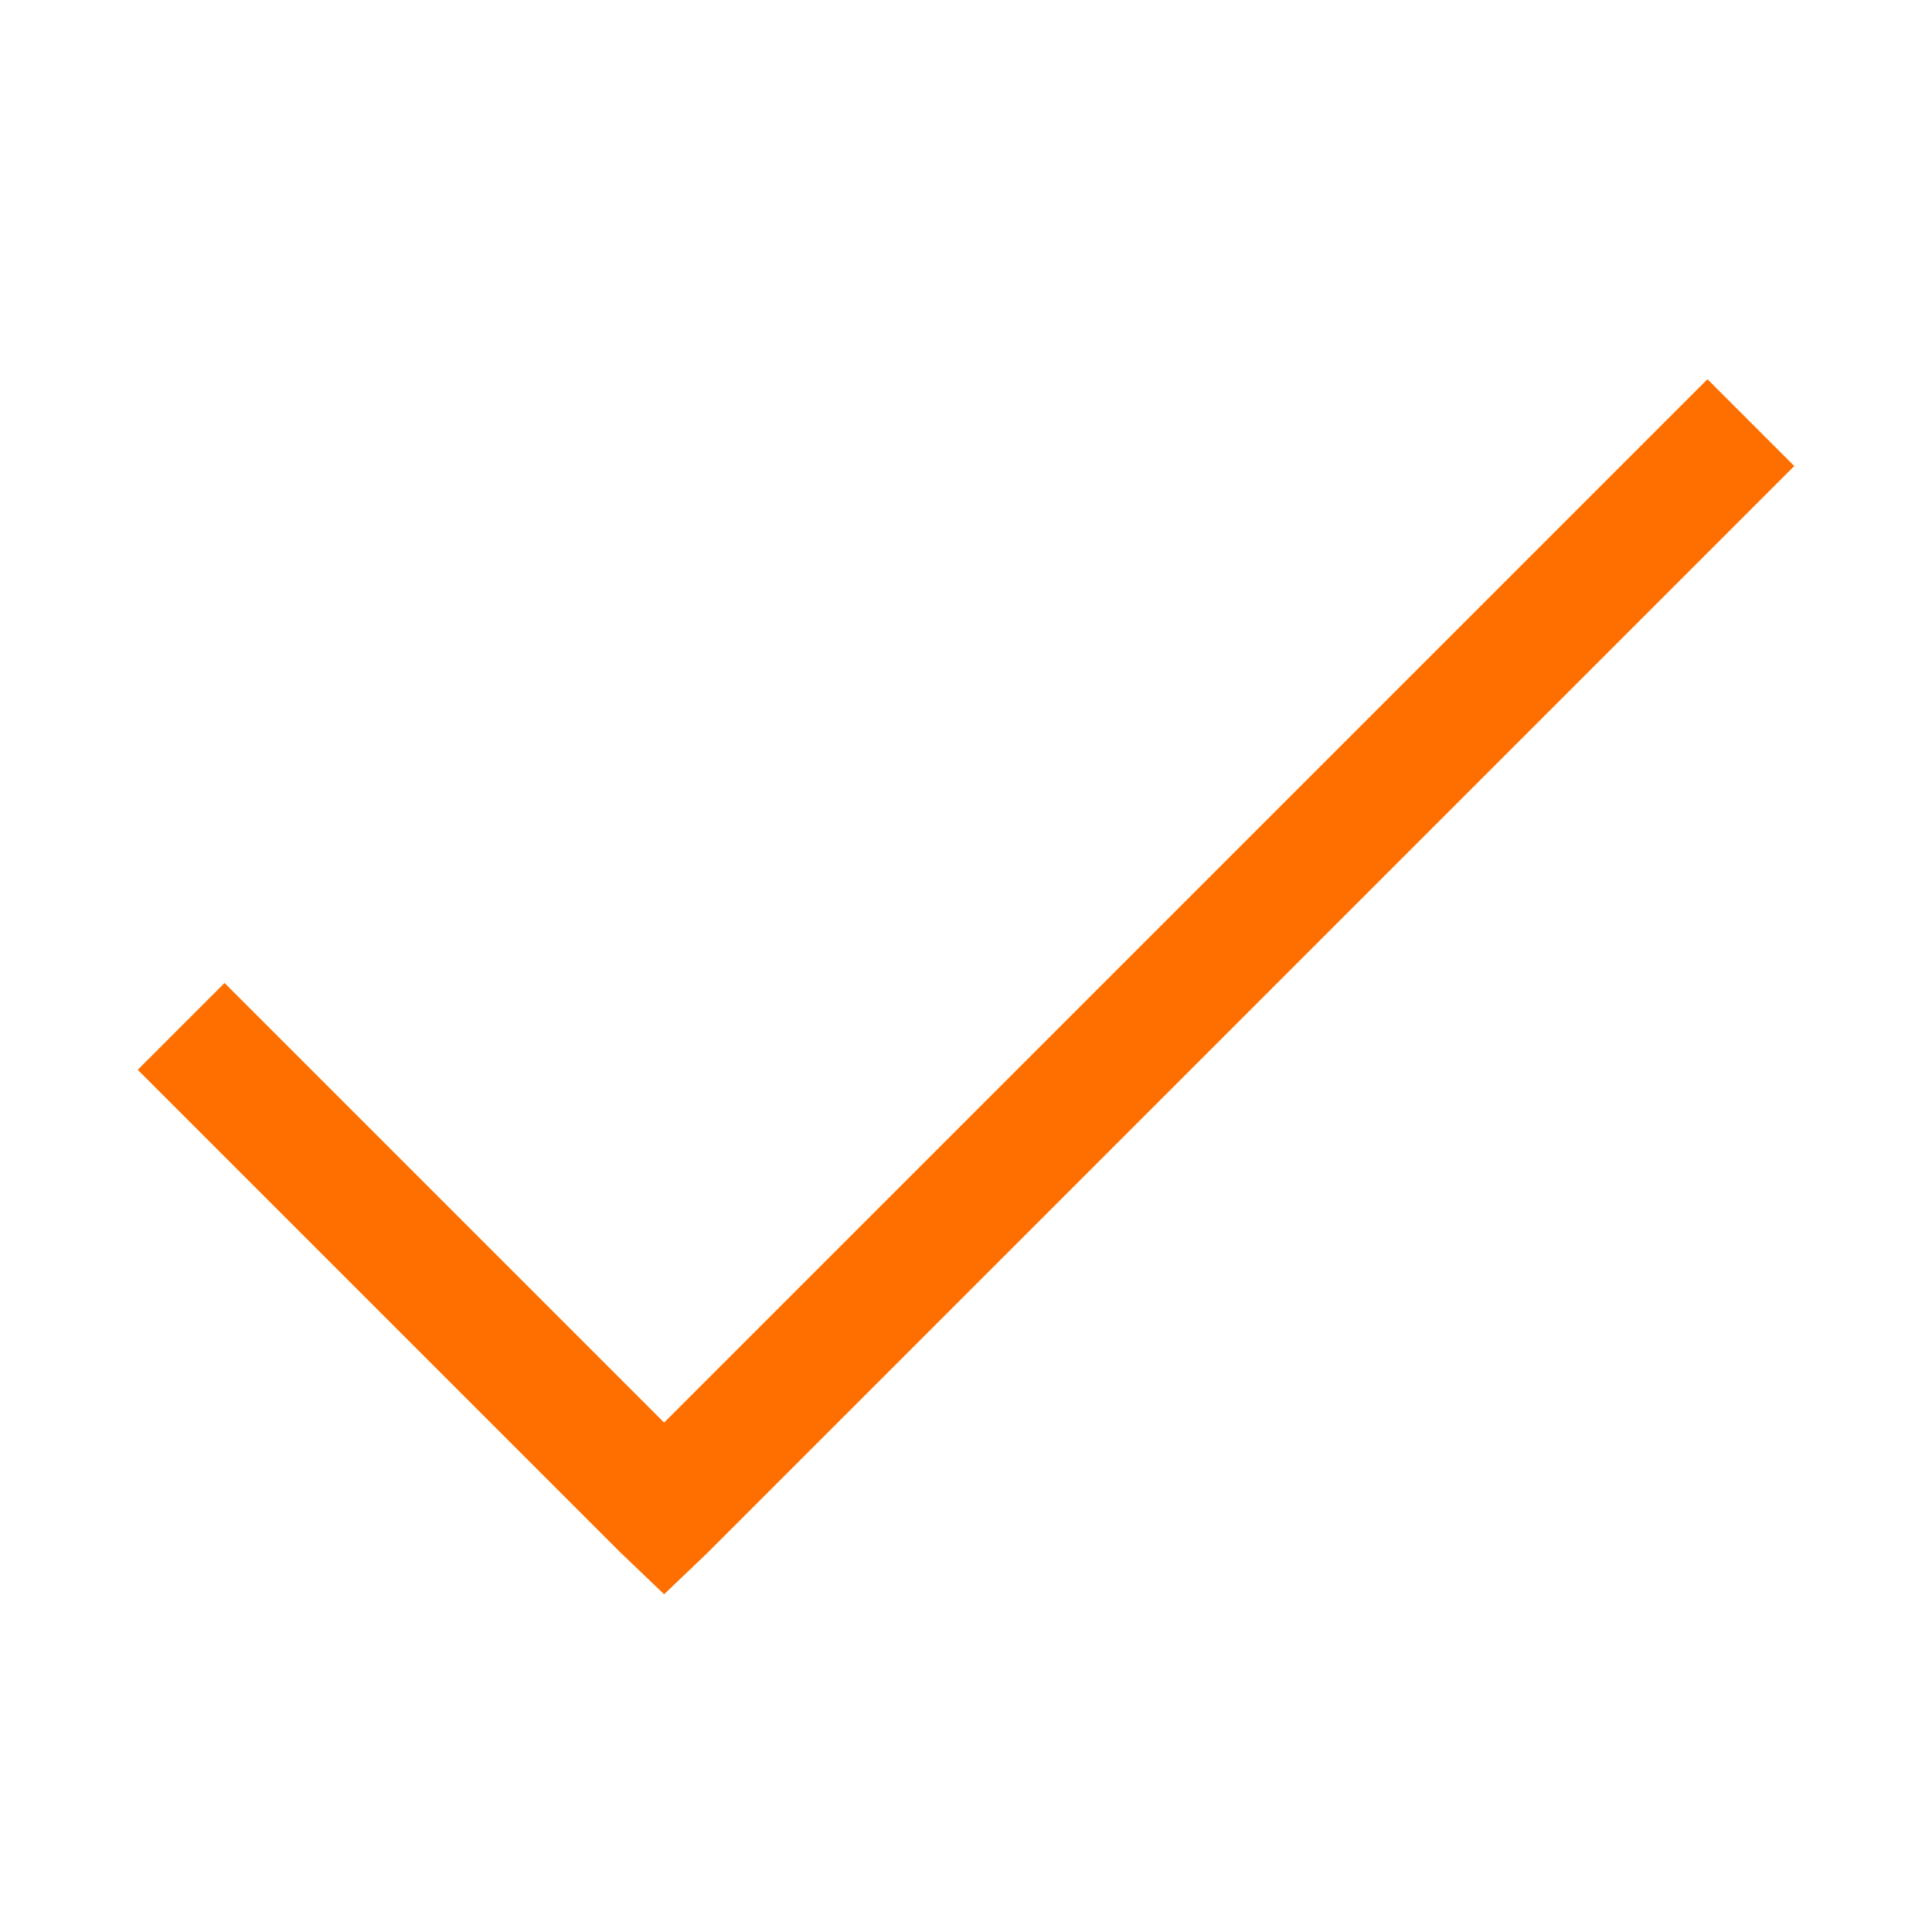
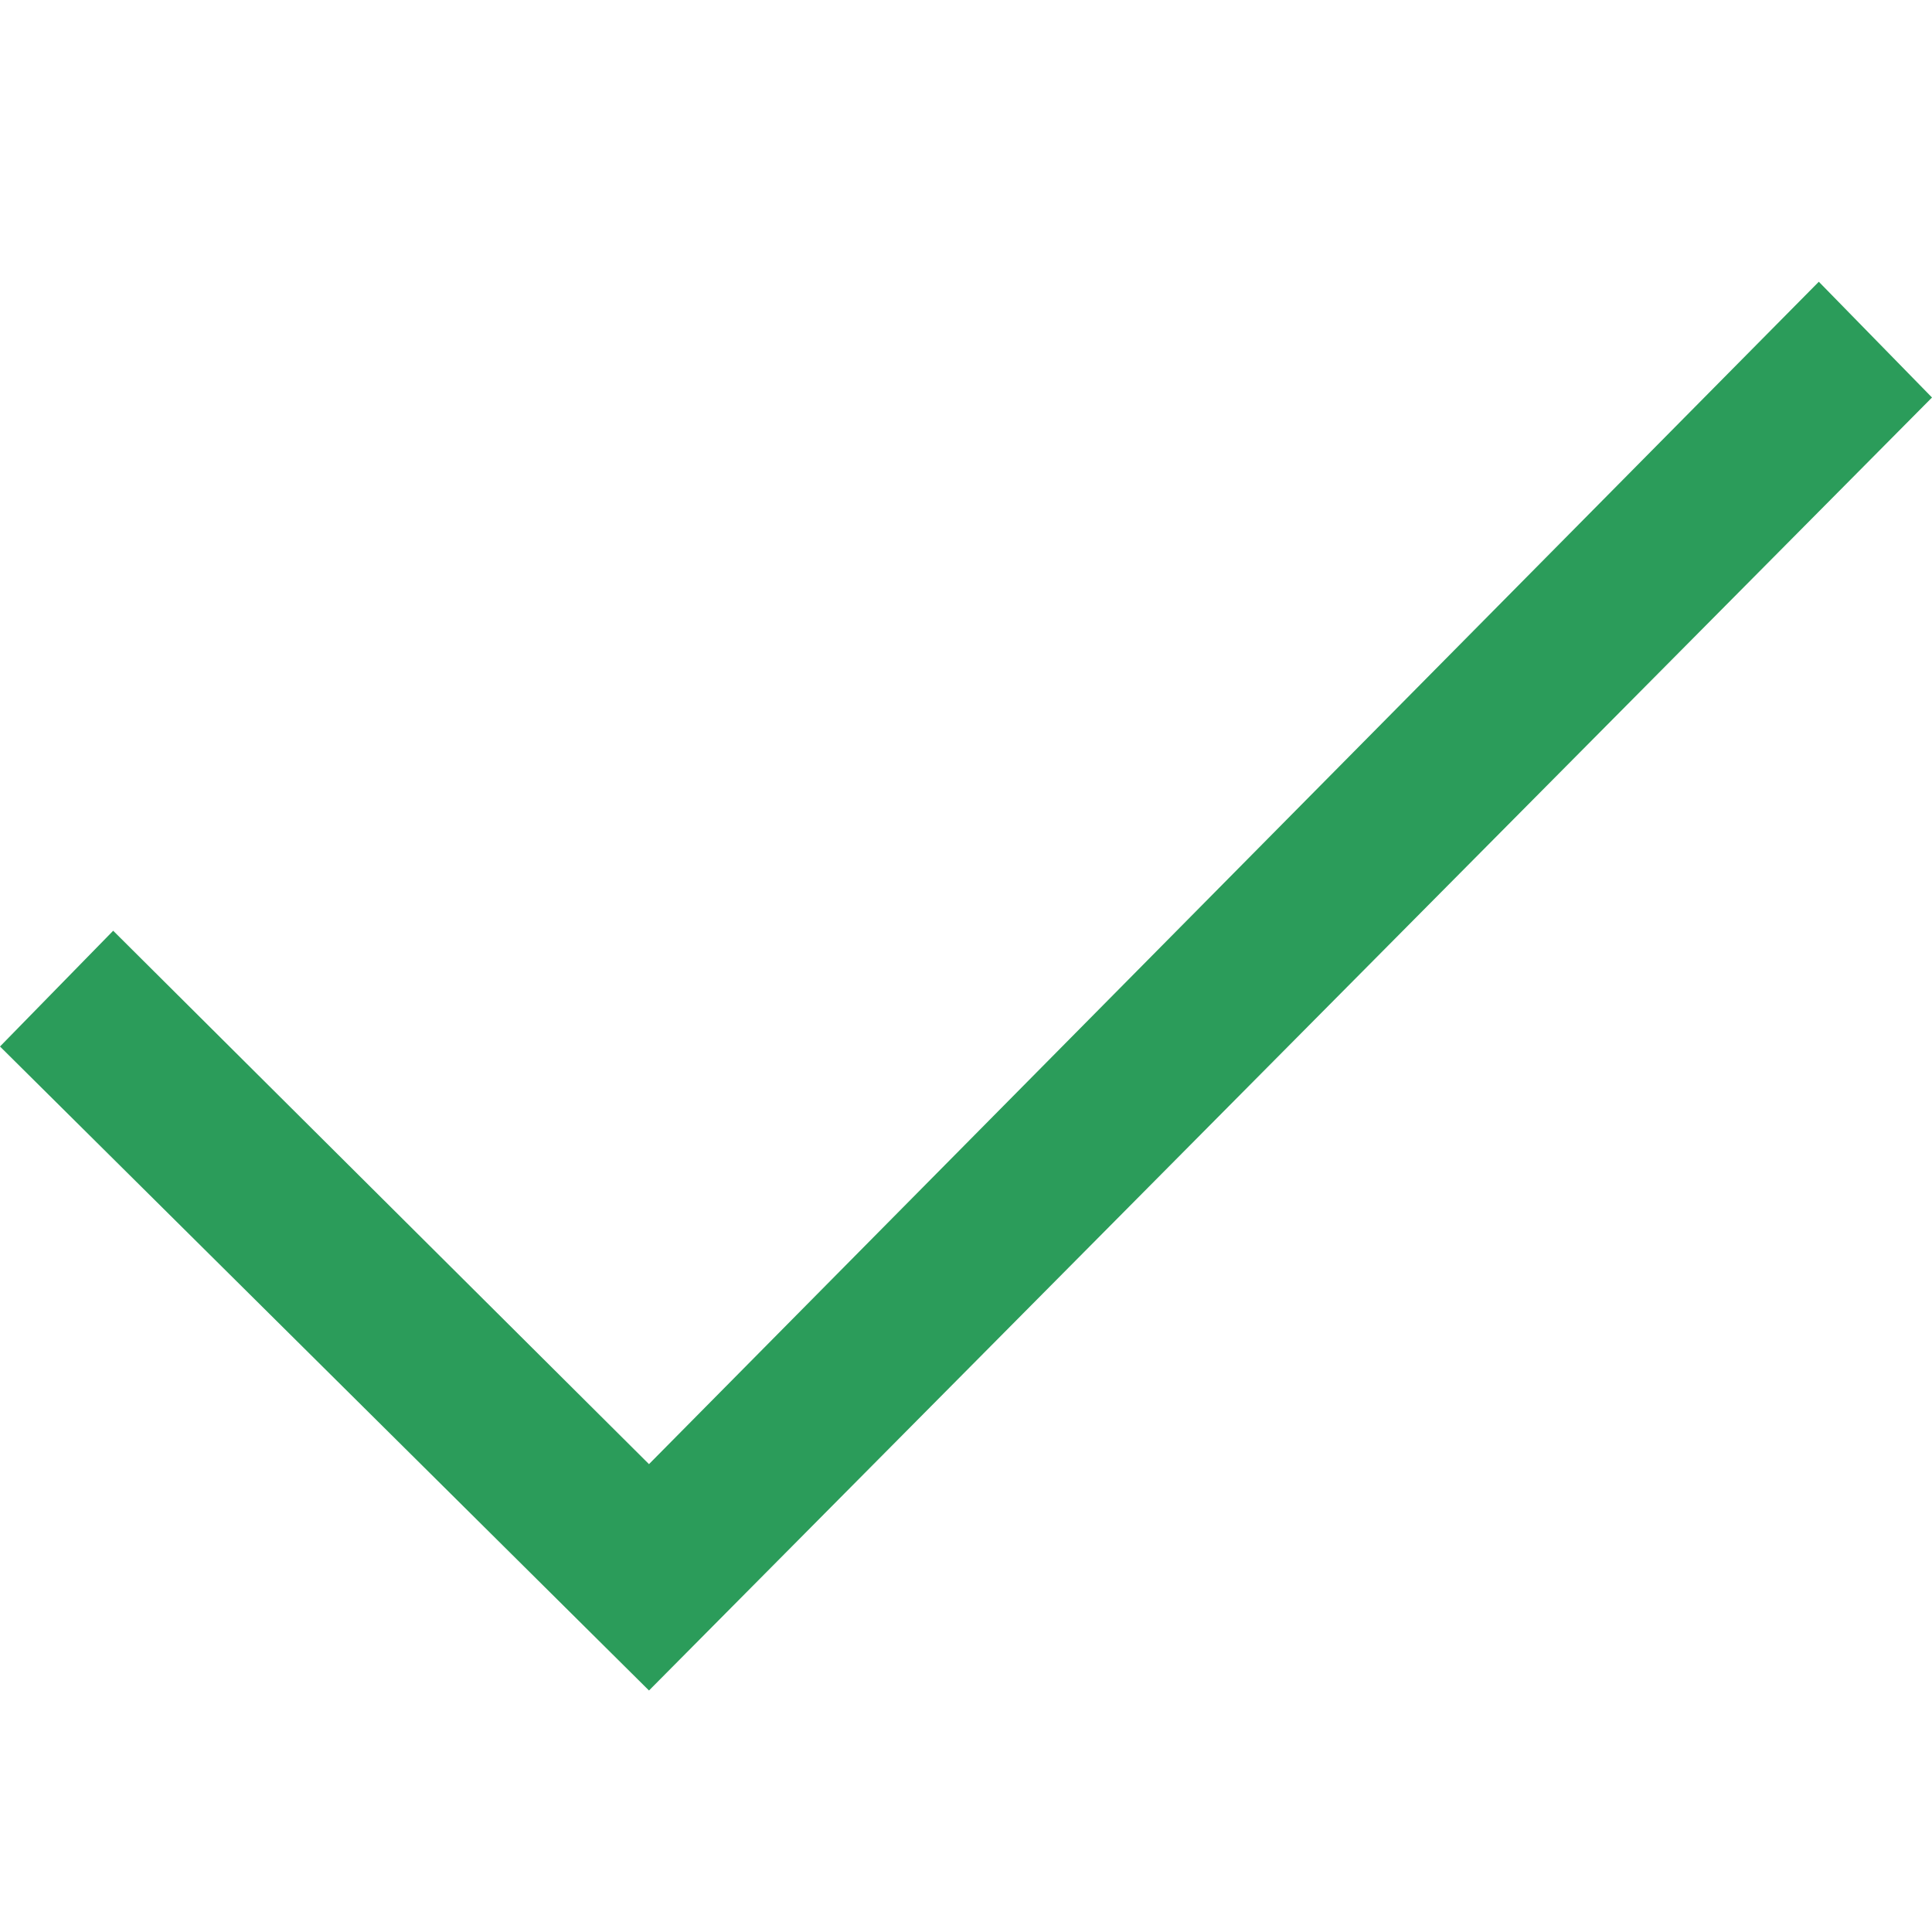
- <svg xmlns="http://www.w3.org/2000/svg" viewBox="0 0 32 32" version="1.1" fill="#ff6f00" width="64px" height="64px">
-   <g id="surface1" fill="#ff6f00">
-     <path style=" " d="M 28.281 6.281 L 11 23.562 L 3.719 16.281 L 2.281 17.719 L 10.281 25.719 L 11 26.406 L 11.719 25.719 L 29.719 7.719 Z " fill="#ff6f00" />
+ <svg xmlns="http://www.w3.org/2000/svg" viewBox="0 0 24 24" version="1.1" fill="#2b9c5a" width="480px" height="480px">
+   <g id="surface1" fill="#2b9c5a">
+     <path style=" fill-rule:evenodd;" d="M 22.594 3.5 L 8.062 18.188 L 1.406 11.562 L 0 13 L 8.062 21 L 24 4.938 Z " fill="#2b9c5a" />
  </g>
</svg>
